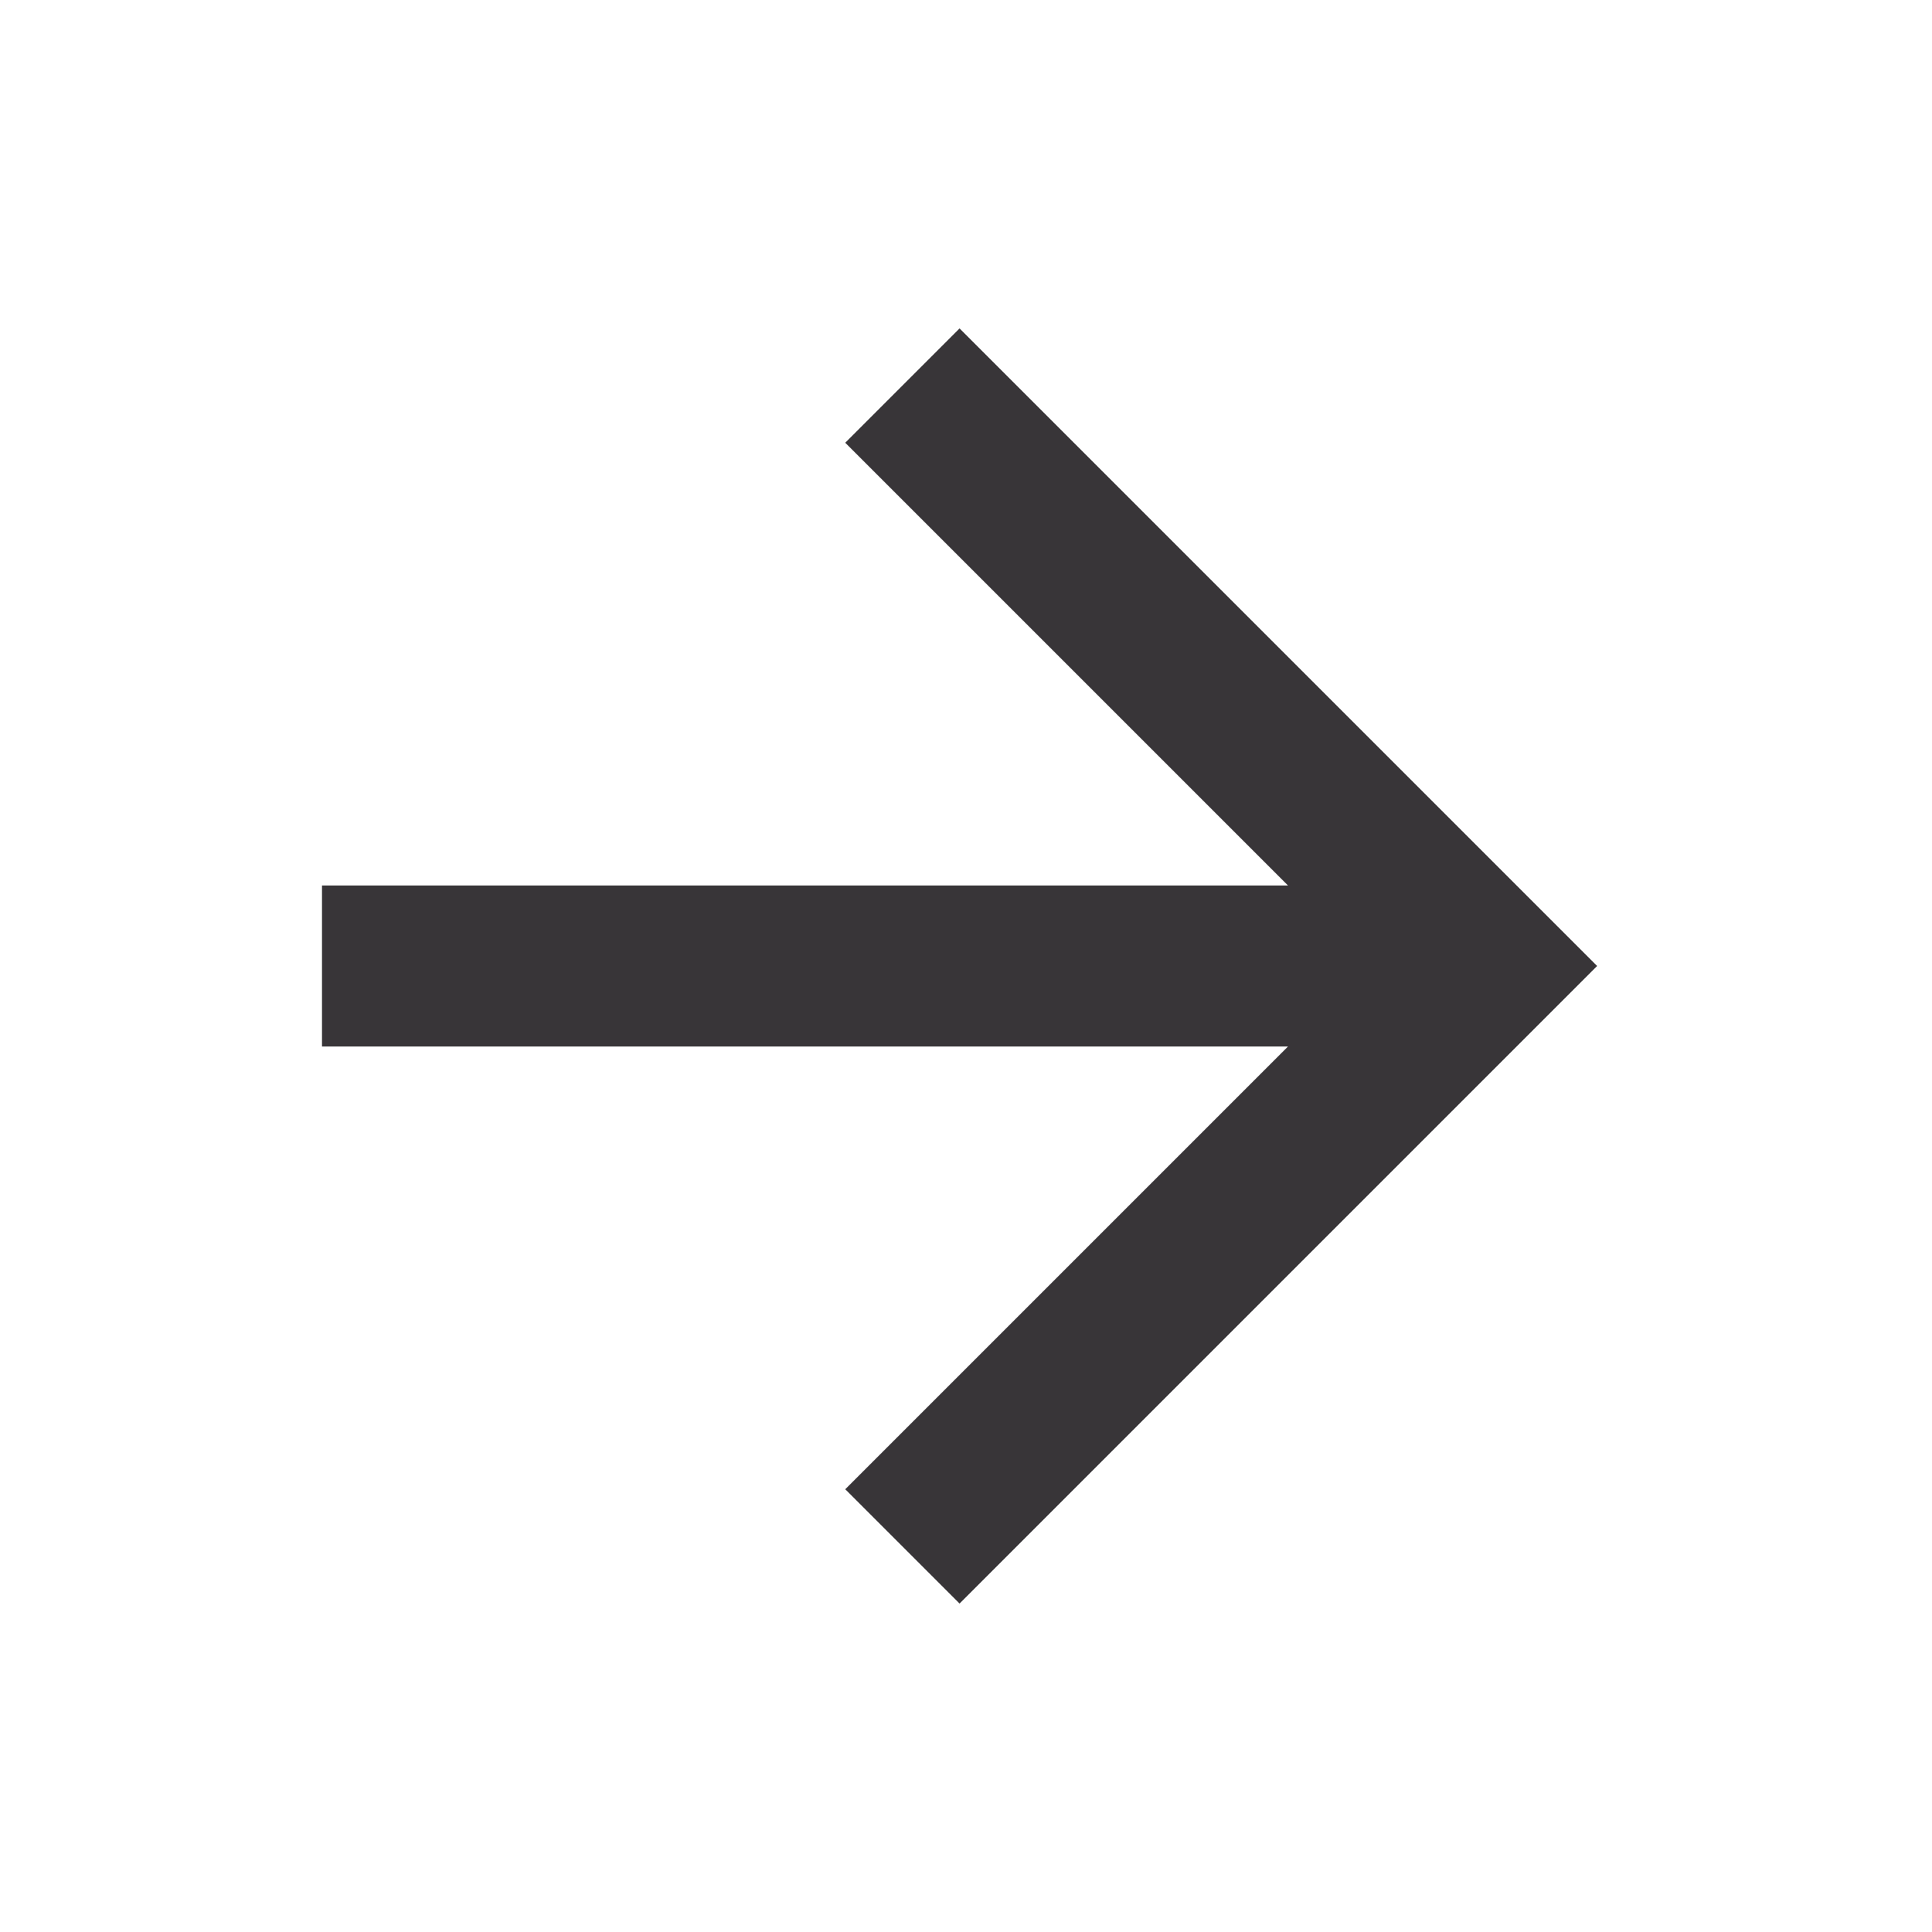
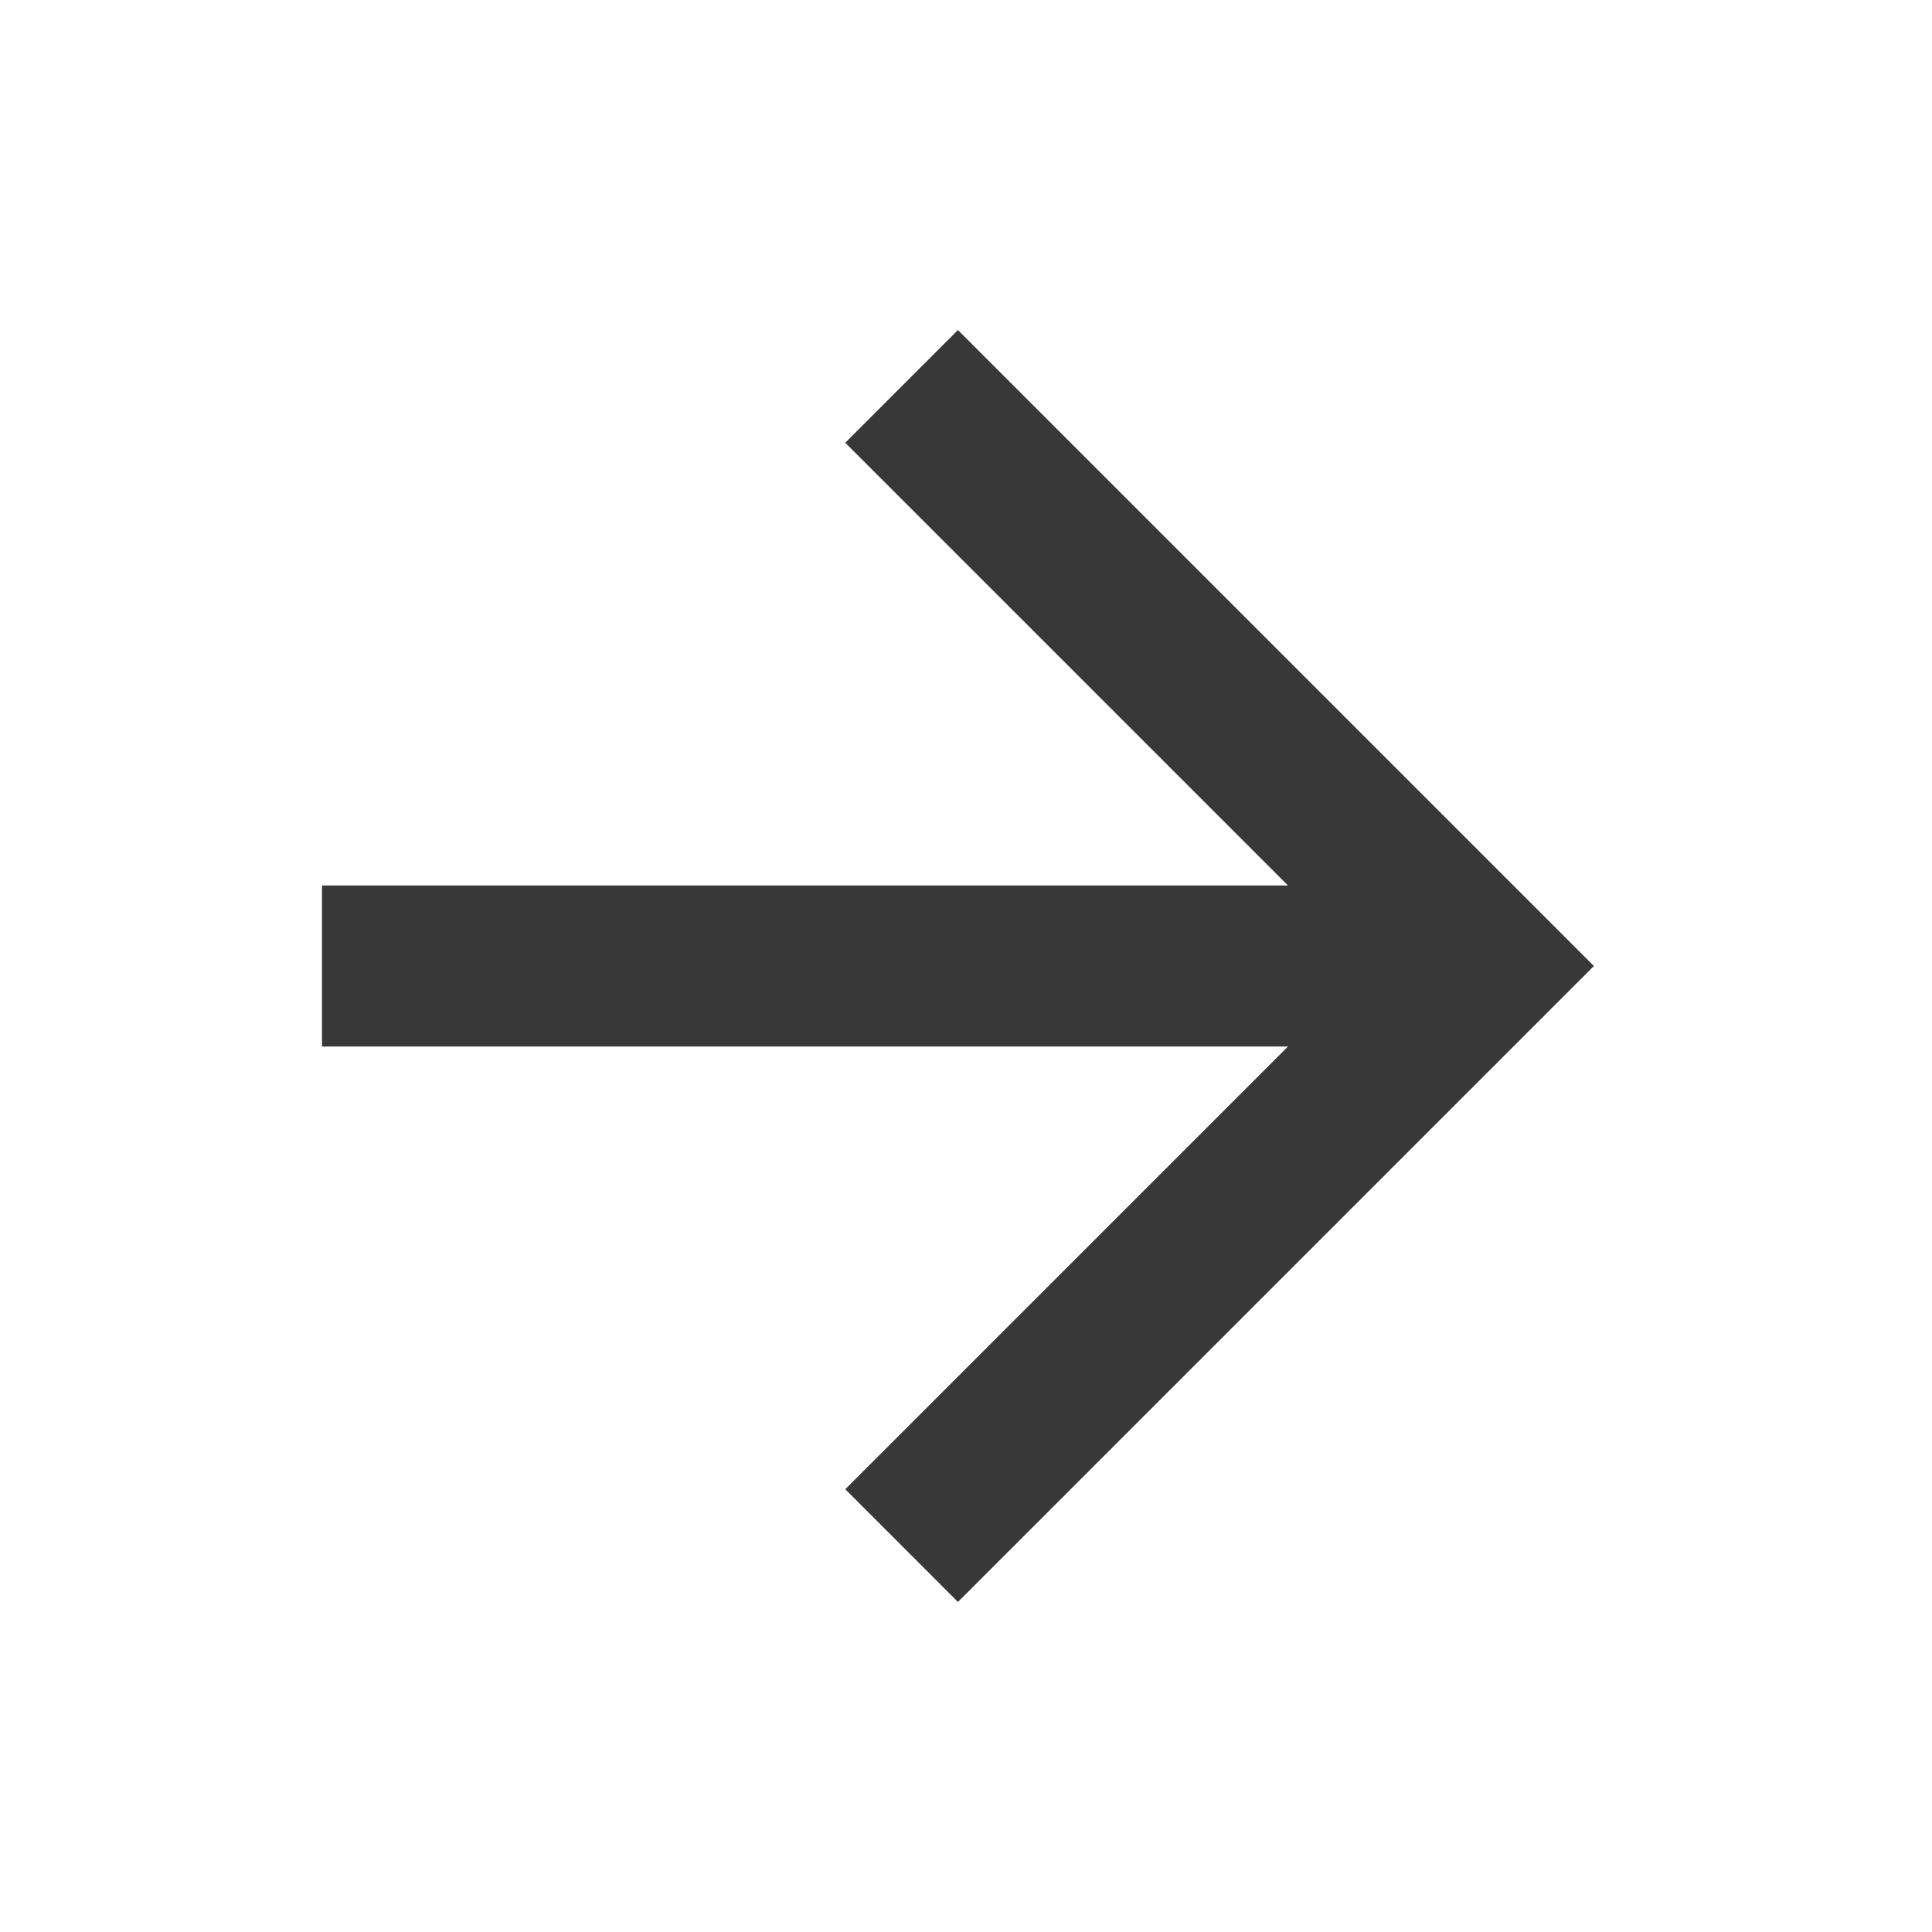
- <svg xmlns="http://www.w3.org/2000/svg" width="24" height="24" viewBox="0 0 24 24" fill="none">
-   <path d="M4 13L4 11L16 11L10.5 5.5L11.92 4.08L19.84 12L11.92 19.92L10.5 18.5L16 13L4 13Z" fill="#141014" fill-opacity="0.84" />
+ <svg xmlns="http://www.w3.org/2000/svg" version="1.1" id="Ebene_1" x="0px" y="0px" viewBox="0 0 24 24" style="enable-background:new 0 0 24 24;" xml:space="preserve">
+   <style type="text/css">
+ 	.st0{fill:#141414;fill-opacity:0.84;}
+ </style>
+   <path class="st0" d="M4,13v-2h12l-5.5-5.5l1.4-1.4l7.9,7.9l-7.9,7.9l-1.4-1.4L16,13H4z" />
</svg>
